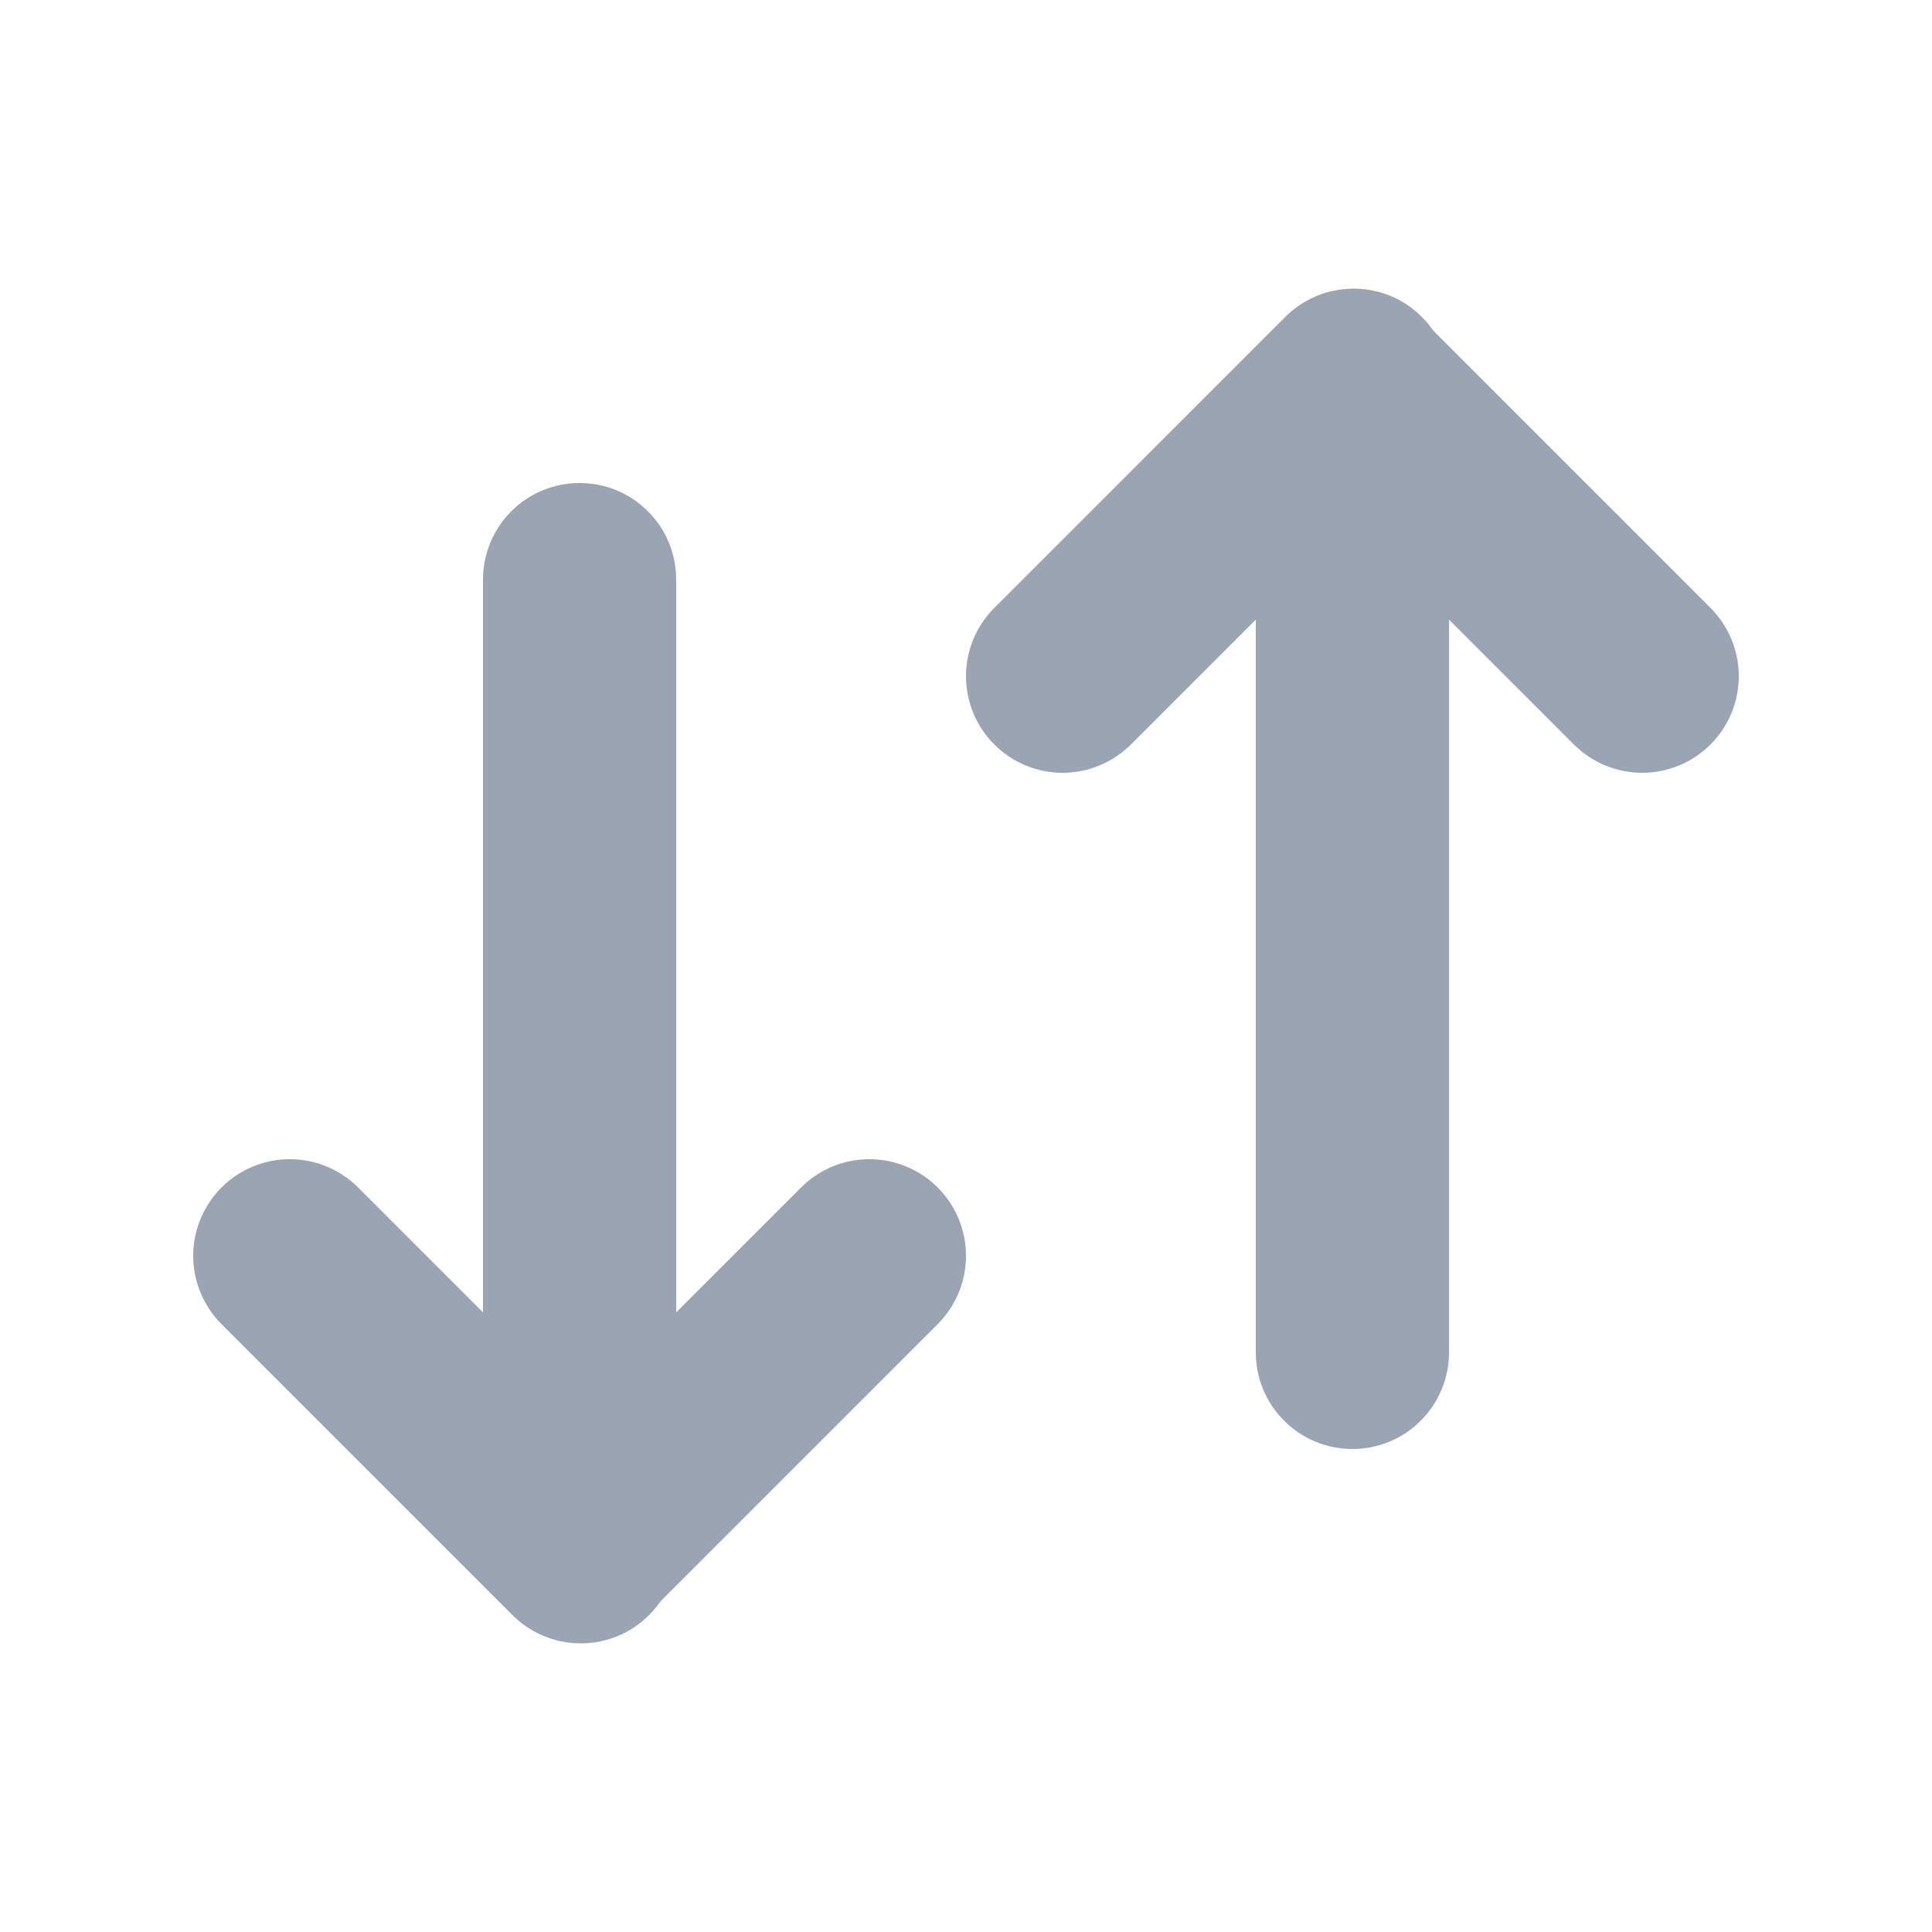
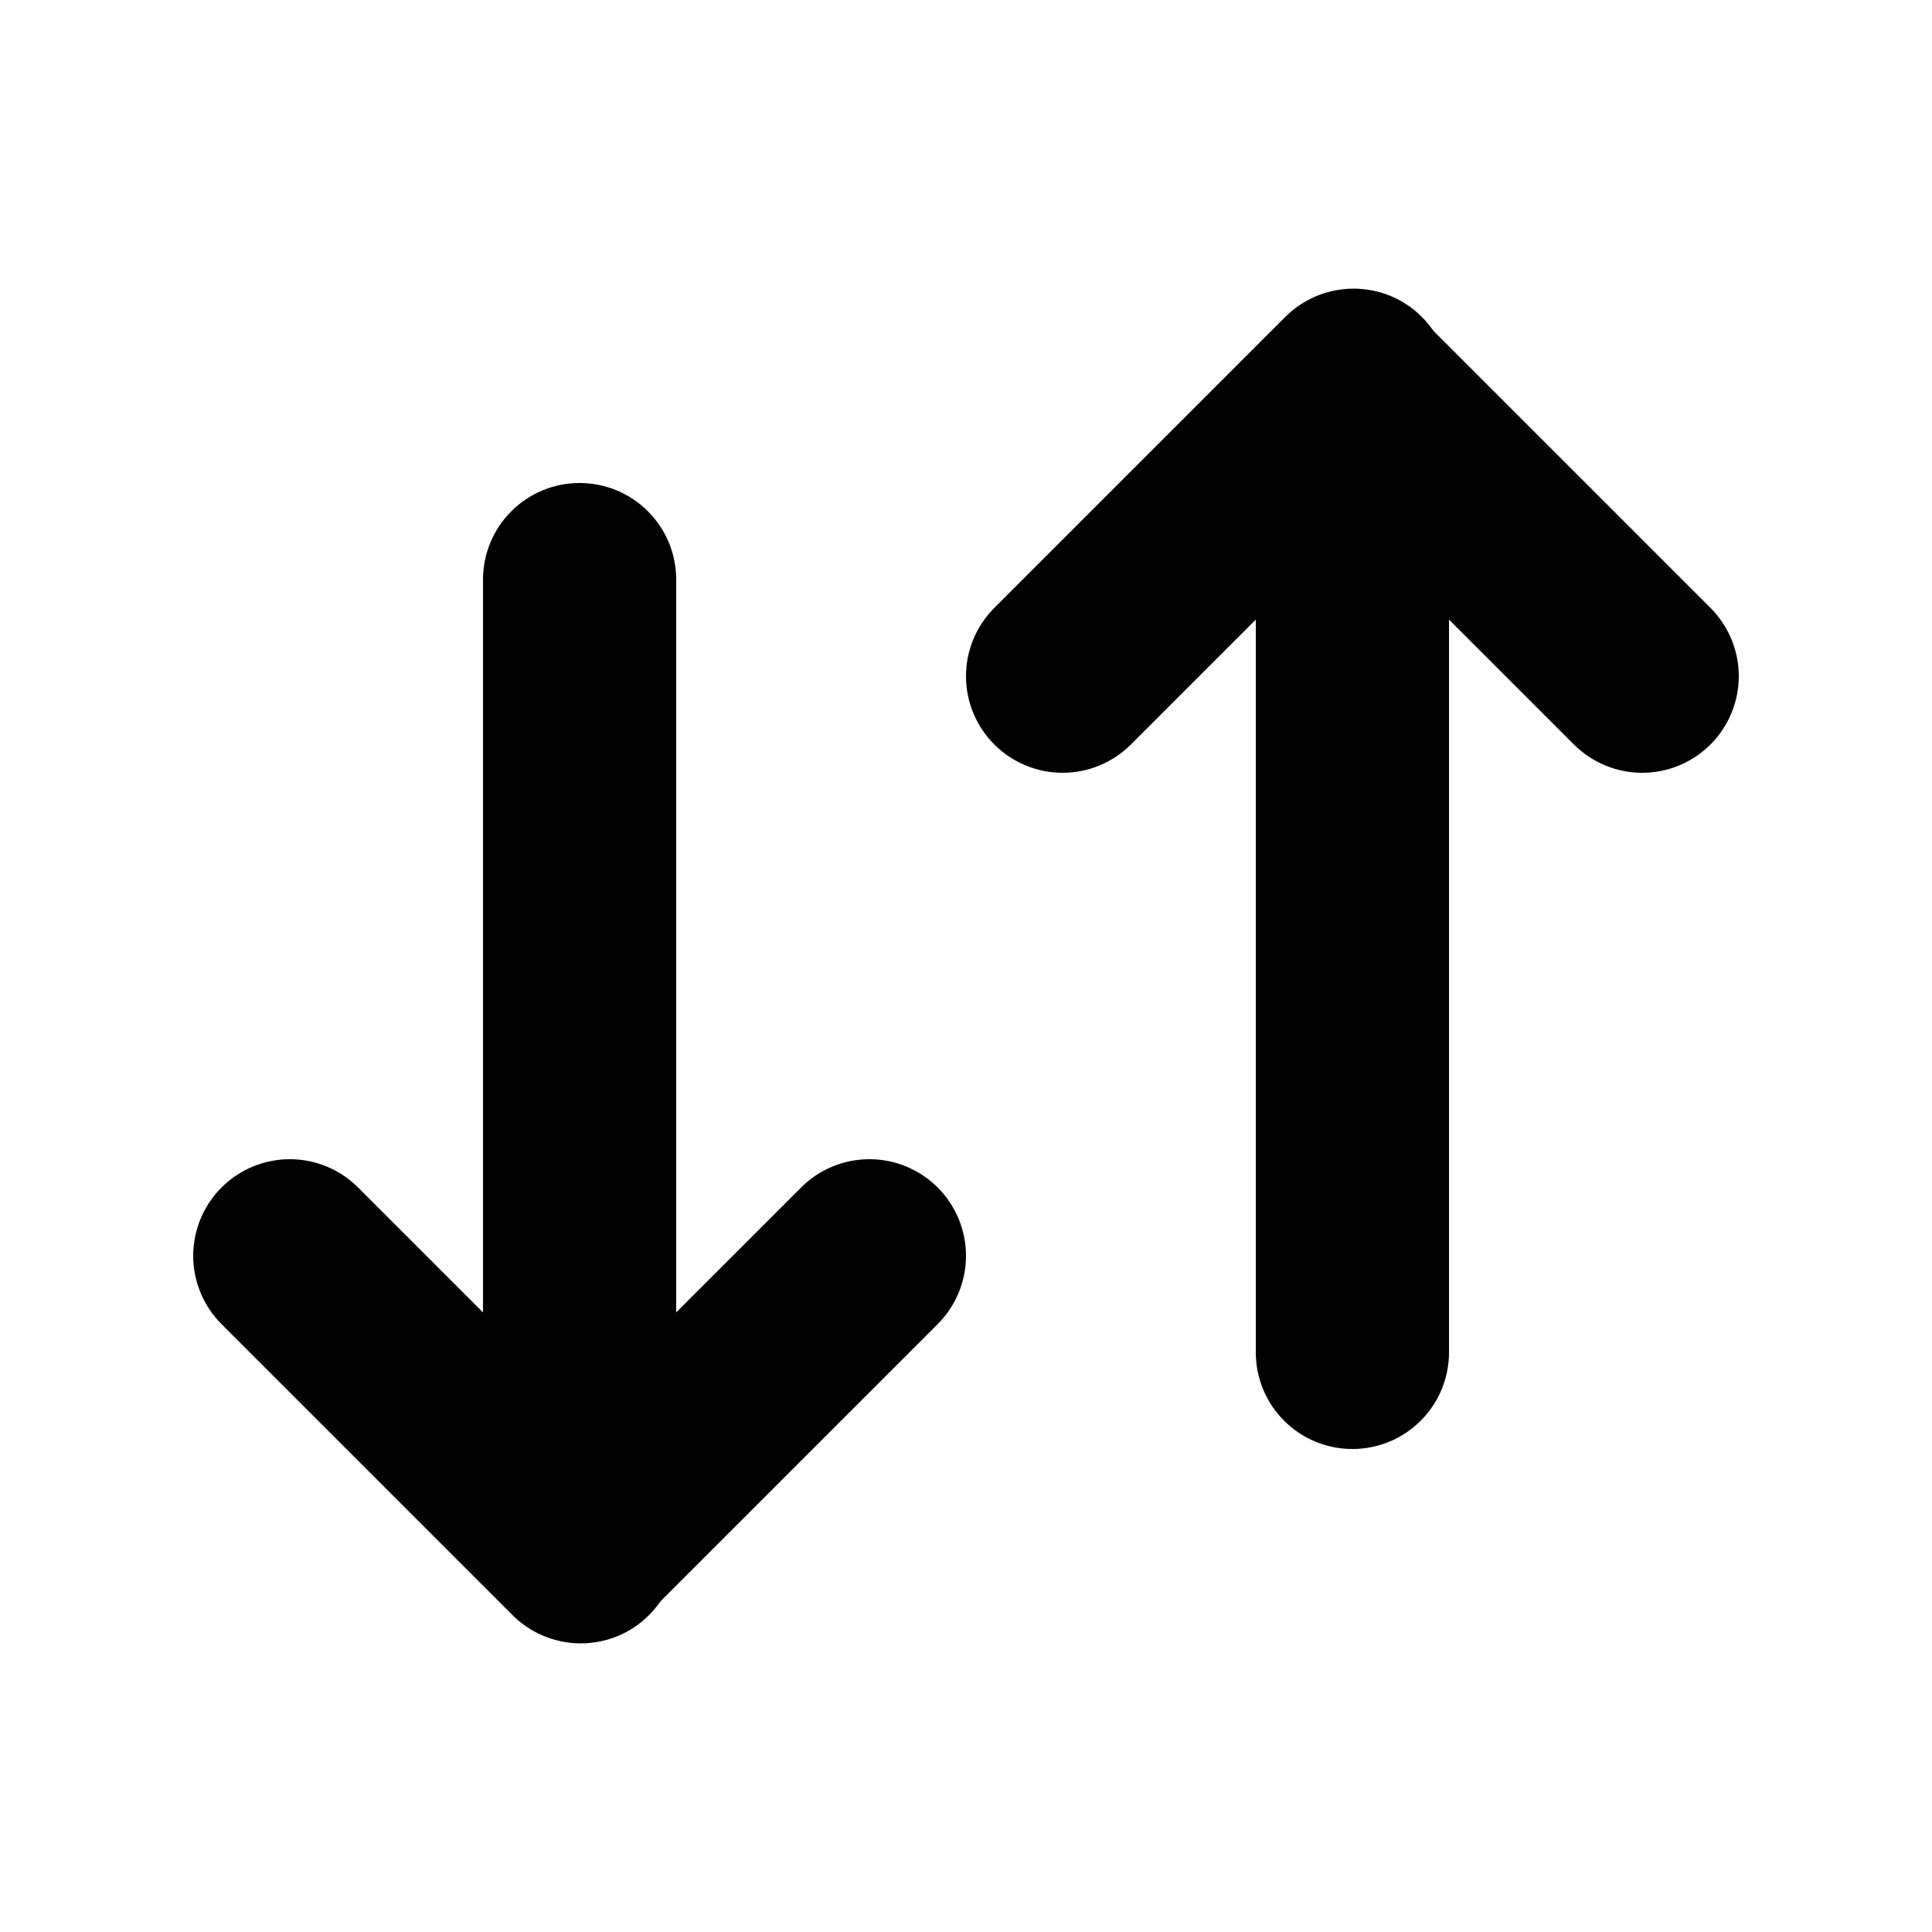
<svg xmlns="http://www.w3.org/2000/svg" width="20" height="20" viewBox="0 0 20 20" fill="none">
-   <path fill-rule="evenodd" clip-rule="evenodd" d="M10.293 7.707C10.105 7.519 10 7.265 10 7C10 6.735 10.105 6.481 10.293 6.293L13.293 3.293C13.385 3.198 13.496 3.121 13.618 3.069C13.74 3.017 13.871 2.989 14.004 2.988C14.136 2.987 14.268 3.012 14.391 3.062C14.514 3.112 14.626 3.187 14.719 3.281C14.813 3.375 14.887 3.486 14.938 3.609C14.988 3.732 15.013 3.864 15.012 3.996C15.011 4.129 14.983 4.26 14.931 4.382C14.879 4.504 14.803 4.615 14.707 4.707L11.707 7.707C11.519 7.894 11.265 8 11 8C10.735 8 10.48 7.894 10.293 7.707Z" fill="#9AA4B2" />
-   <path fill-rule="evenodd" clip-rule="evenodd" d="M17.707 7.707C17.519 7.894 17.265 8 17 8C16.735 8 16.48 7.894 16.293 7.707L13.293 4.707C13.111 4.518 13.01 4.266 13.012 4.004C13.015 3.741 13.12 3.491 13.305 3.305C13.491 3.12 13.741 3.015 14.004 3.012C14.266 3.01 14.518 3.111 14.707 3.293L17.707 6.293C17.894 6.481 18 6.735 18 7C18 7.265 17.894 7.519 17.707 7.707Z" fill="#9AA4B2" />
-   <path fill-rule="evenodd" clip-rule="evenodd" d="M14 5C14.265 5 14.52 5.105 14.707 5.293C14.895 5.48 15 5.735 15 6V14C15 14.265 14.895 14.52 14.707 14.707C14.52 14.895 14.265 15 14 15C13.735 15 13.48 14.895 13.293 14.707C13.105 14.52 13 14.265 13 14V6C13 5.735 13.105 5.48 13.293 5.293C13.48 5.105 13.735 5 14 5ZM9.707 12.293C9.894 12.48 10 12.735 10 13C10 13.265 9.894 13.52 9.707 13.707L6.707 16.707C6.518 16.889 6.266 16.99 6.004 16.988C5.741 16.985 5.491 16.88 5.305 16.695C5.12 16.509 5.015 16.259 5.012 15.996C5.01 15.734 5.111 15.482 5.293 15.293L8.293 12.293C8.48 12.105 8.735 12 9 12C9.265 12 9.519 12.105 9.707 12.293Z" fill="#9AA4B2" />
-   <path fill-rule="evenodd" clip-rule="evenodd" d="M2.293 12.293C2.481 12.105 2.735 12 3 12C3.265 12 3.519 12.105 3.707 12.293L6.707 15.293C6.802 15.385 6.879 15.496 6.931 15.618C6.983 15.74 7.011 15.871 7.012 16.004C7.013 16.136 6.988 16.268 6.938 16.391C6.888 16.514 6.813 16.625 6.719 16.719C6.625 16.813 6.514 16.888 6.391 16.938C6.268 16.988 6.136 17.013 6.004 17.012C5.871 17.011 5.74 16.983 5.618 16.931C5.496 16.879 5.385 16.802 5.293 16.707L2.293 13.707C2.106 13.52 2 13.265 2 13C2 12.735 2.106 12.48 2.293 12.293Z" fill="#9AA4B2" />
-   <path fill-rule="evenodd" clip-rule="evenodd" d="M6 15C5.735 15 5.48 14.895 5.293 14.707C5.105 14.52 5 14.265 5 14V6C5 5.735 5.105 5.48 5.293 5.293C5.48 5.105 5.735 5 6 5C6.265 5 6.52 5.105 6.707 5.293C6.895 5.48 7 5.735 7 6V14C7 14.265 6.895 14.52 6.707 14.707C6.52 14.895 6.265 15 6 15Z" fill="#9AA4B2" />
+   <path fill-rule="evenodd" clip-rule="evenodd" d="M10.293 7.707C10.105 7.519 10 7.265 10 7C10 6.735 10.105 6.481 10.293 6.293L13.293 3.293C13.385 3.198 13.496 3.121 13.618 3.069C13.74 3.017 13.871 2.989 14.004 2.988C14.136 2.987 14.268 3.012 14.391 3.062C14.514 3.112 14.626 3.187 14.719 3.281C14.813 3.375 14.887 3.486 14.938 3.609C14.988 3.732 15.013 3.864 15.012 3.996C15.011 4.129 14.983 4.26 14.931 4.382C14.879 4.504 14.803 4.615 14.707 4.707L11.707 7.707C11.519 7.894 11.265 8 11 8C10.735 8 10.48 7.894 10.293 7.707Z" fill="currentColor" />
+   <path fill-rule="evenodd" clip-rule="evenodd" d="M17.707 7.707C17.519 7.894 17.265 8 17 8C16.735 8 16.48 7.894 16.293 7.707L13.293 4.707C13.111 4.518 13.01 4.266 13.012 4.004C13.015 3.741 13.12 3.491 13.305 3.305C13.491 3.12 13.741 3.015 14.004 3.012C14.266 3.01 14.518 3.111 14.707 3.293L17.707 6.293C17.894 6.481 18 6.735 18 7C18 7.265 17.894 7.519 17.707 7.707Z" fill="currentColor" />
+   <path fill-rule="evenodd" clip-rule="evenodd" d="M14 5C14.265 5 14.52 5.105 14.707 5.293C14.895 5.48 15 5.735 15 6V14C15 14.265 14.895 14.52 14.707 14.707C14.52 14.895 14.265 15 14 15C13.735 15 13.48 14.895 13.293 14.707C13.105 14.52 13 14.265 13 14V6C13 5.735 13.105 5.48 13.293 5.293C13.48 5.105 13.735 5 14 5ZM9.707 12.293C9.894 12.48 10 12.735 10 13C10 13.265 9.894 13.52 9.707 13.707L6.707 16.707C6.518 16.889 6.266 16.99 6.004 16.988C5.741 16.985 5.491 16.88 5.305 16.695C5.12 16.509 5.015 16.259 5.012 15.996C5.01 15.734 5.111 15.482 5.293 15.293L8.293 12.293C8.48 12.105 8.735 12 9 12C9.265 12 9.519 12.105 9.707 12.293Z" fill="currentColor" />
+   <path fill-rule="evenodd" clip-rule="evenodd" d="M2.293 12.293C2.481 12.105 2.735 12 3 12C3.265 12 3.519 12.105 3.707 12.293L6.707 15.293C6.802 15.385 6.879 15.496 6.931 15.618C6.983 15.74 7.011 15.871 7.012 16.004C7.013 16.136 6.988 16.268 6.938 16.391C6.888 16.514 6.813 16.625 6.719 16.719C6.625 16.813 6.514 16.888 6.391 16.938C6.268 16.988 6.136 17.013 6.004 17.012C5.871 17.011 5.74 16.983 5.618 16.931C5.496 16.879 5.385 16.802 5.293 16.707L2.293 13.707C2.106 13.52 2 13.265 2 13C2 12.735 2.106 12.48 2.293 12.293Z" fill="currentColor" />
+   <path fill-rule="evenodd" clip-rule="evenodd" d="M6 15C5.735 15 5.48 14.895 5.293 14.707C5.105 14.52 5 14.265 5 14V6C5 5.735 5.105 5.48 5.293 5.293C5.48 5.105 5.735 5 6 5C6.265 5 6.52 5.105 6.707 5.293C6.895 5.48 7 5.735 7 6V14C7 14.265 6.895 14.52 6.707 14.707C6.52 14.895 6.265 15 6 15Z" fill="currentColor" />
</svg>
